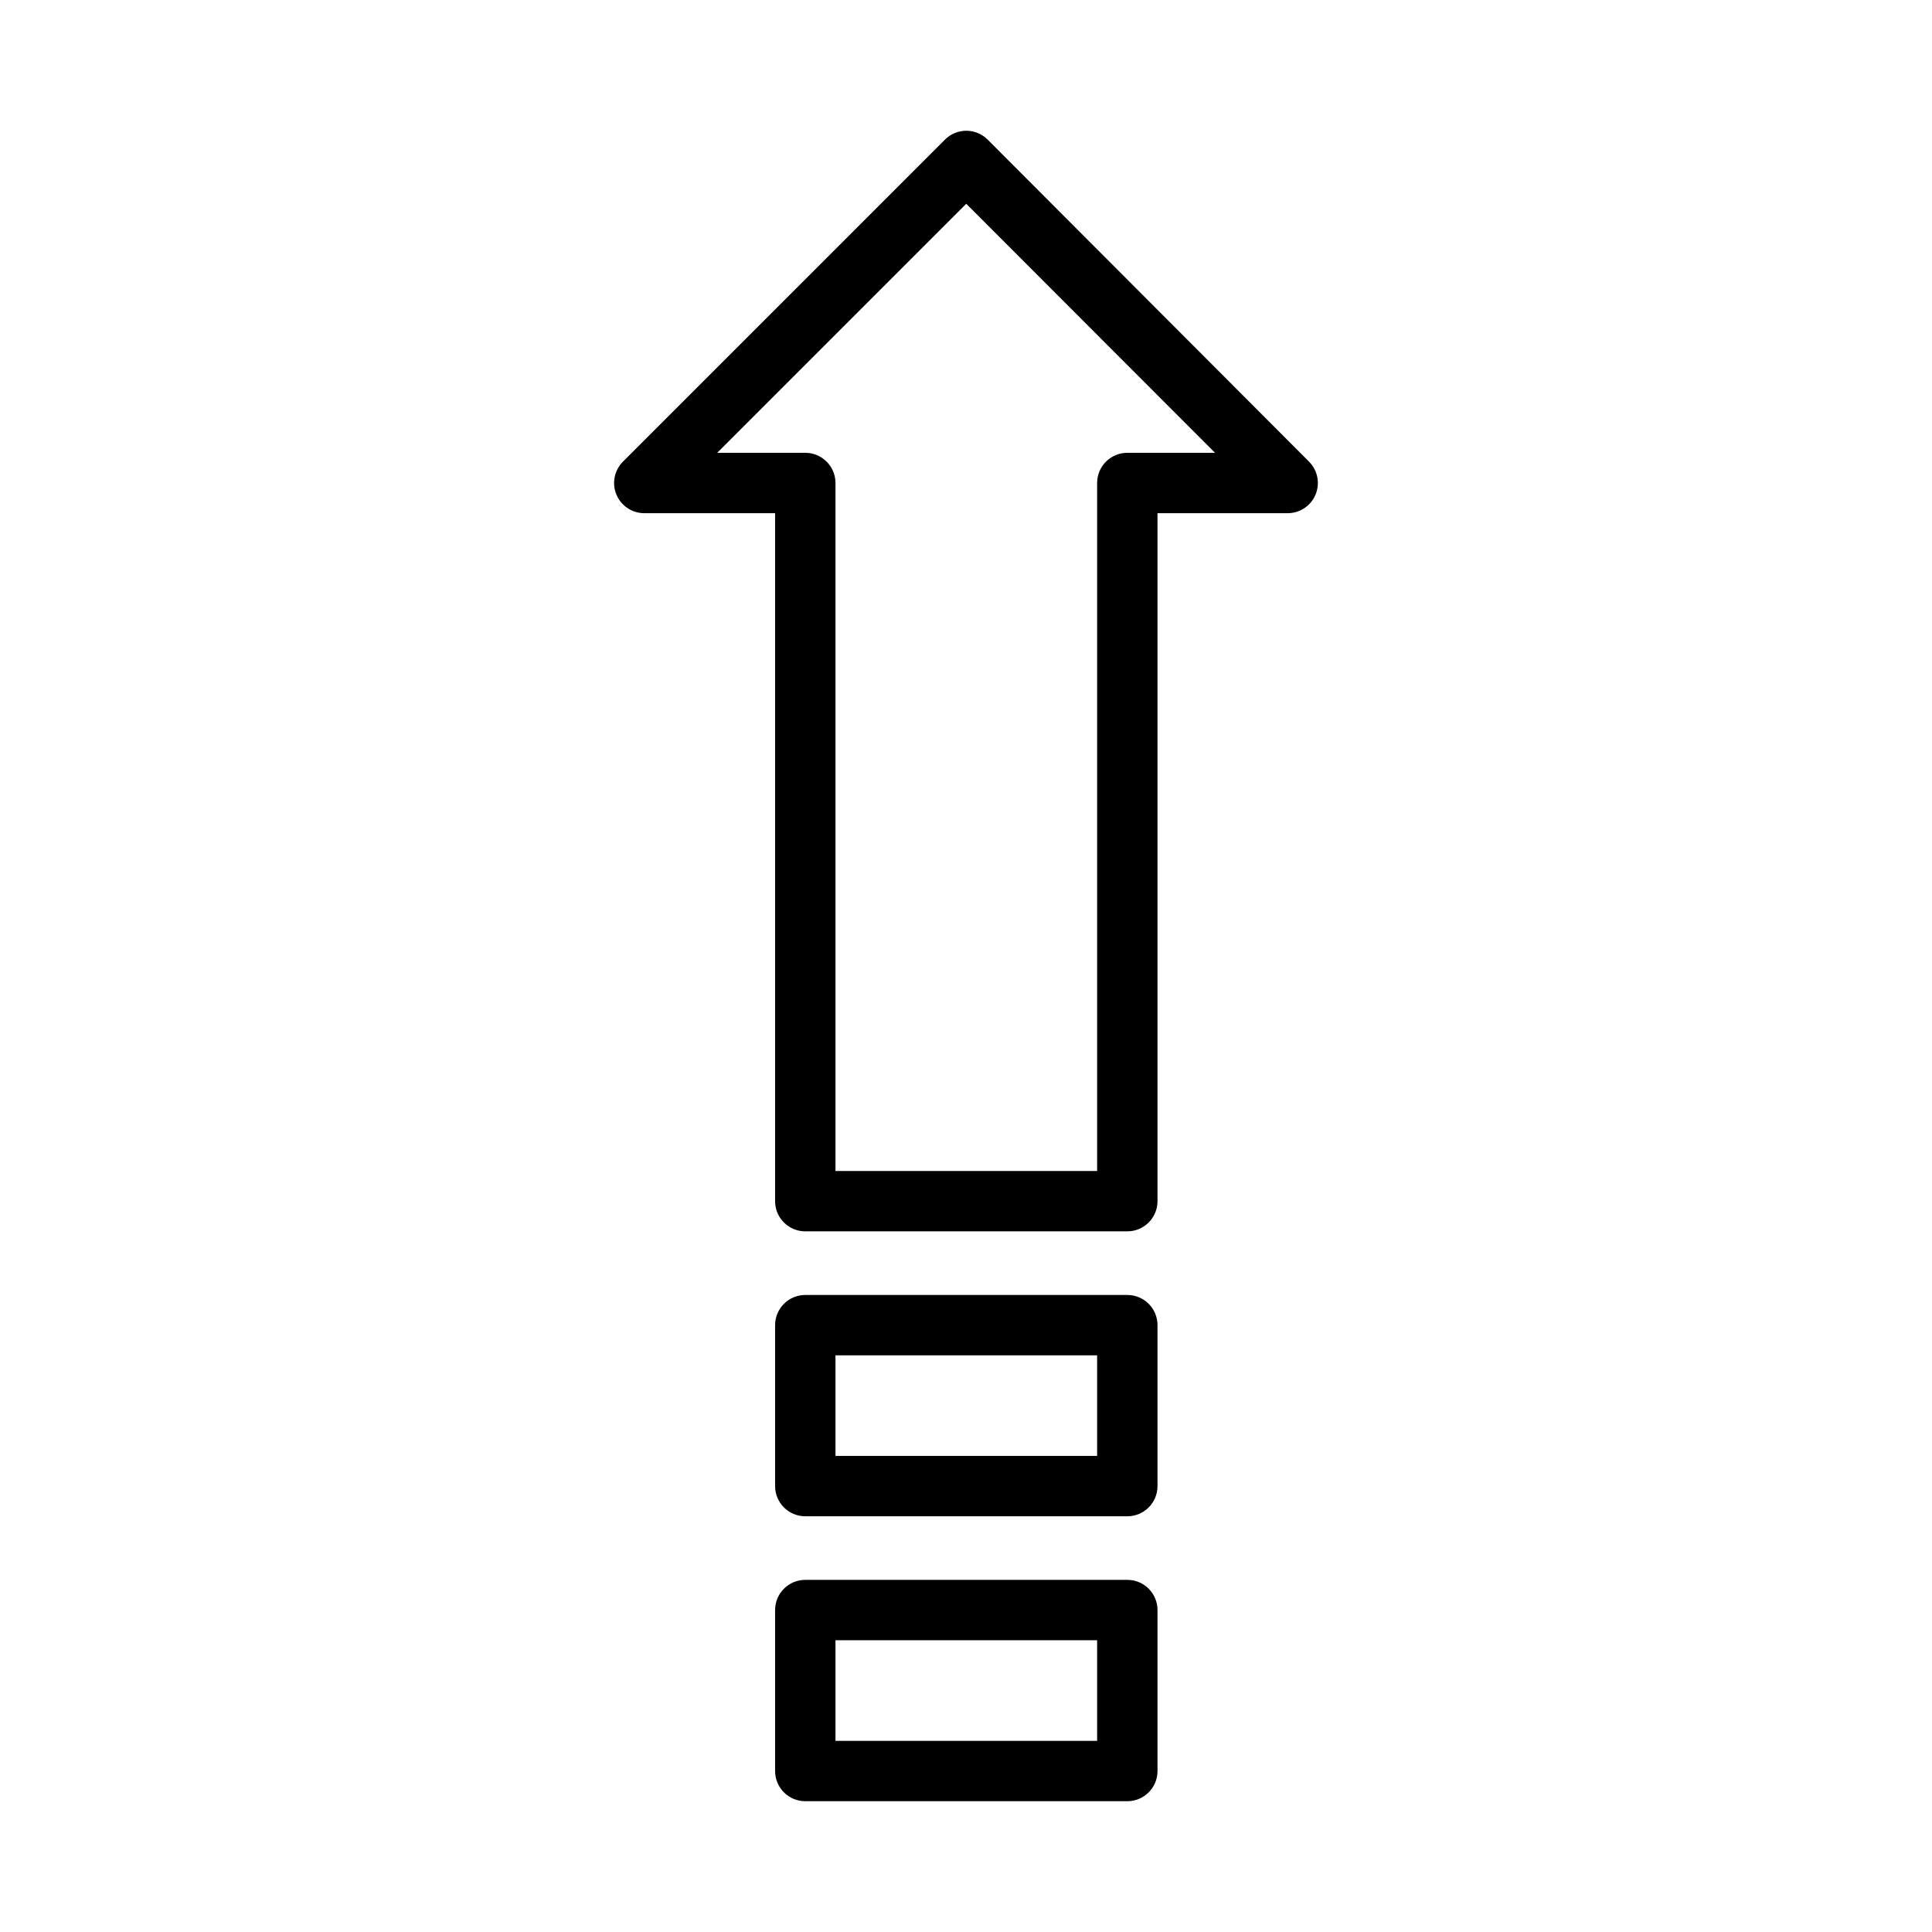
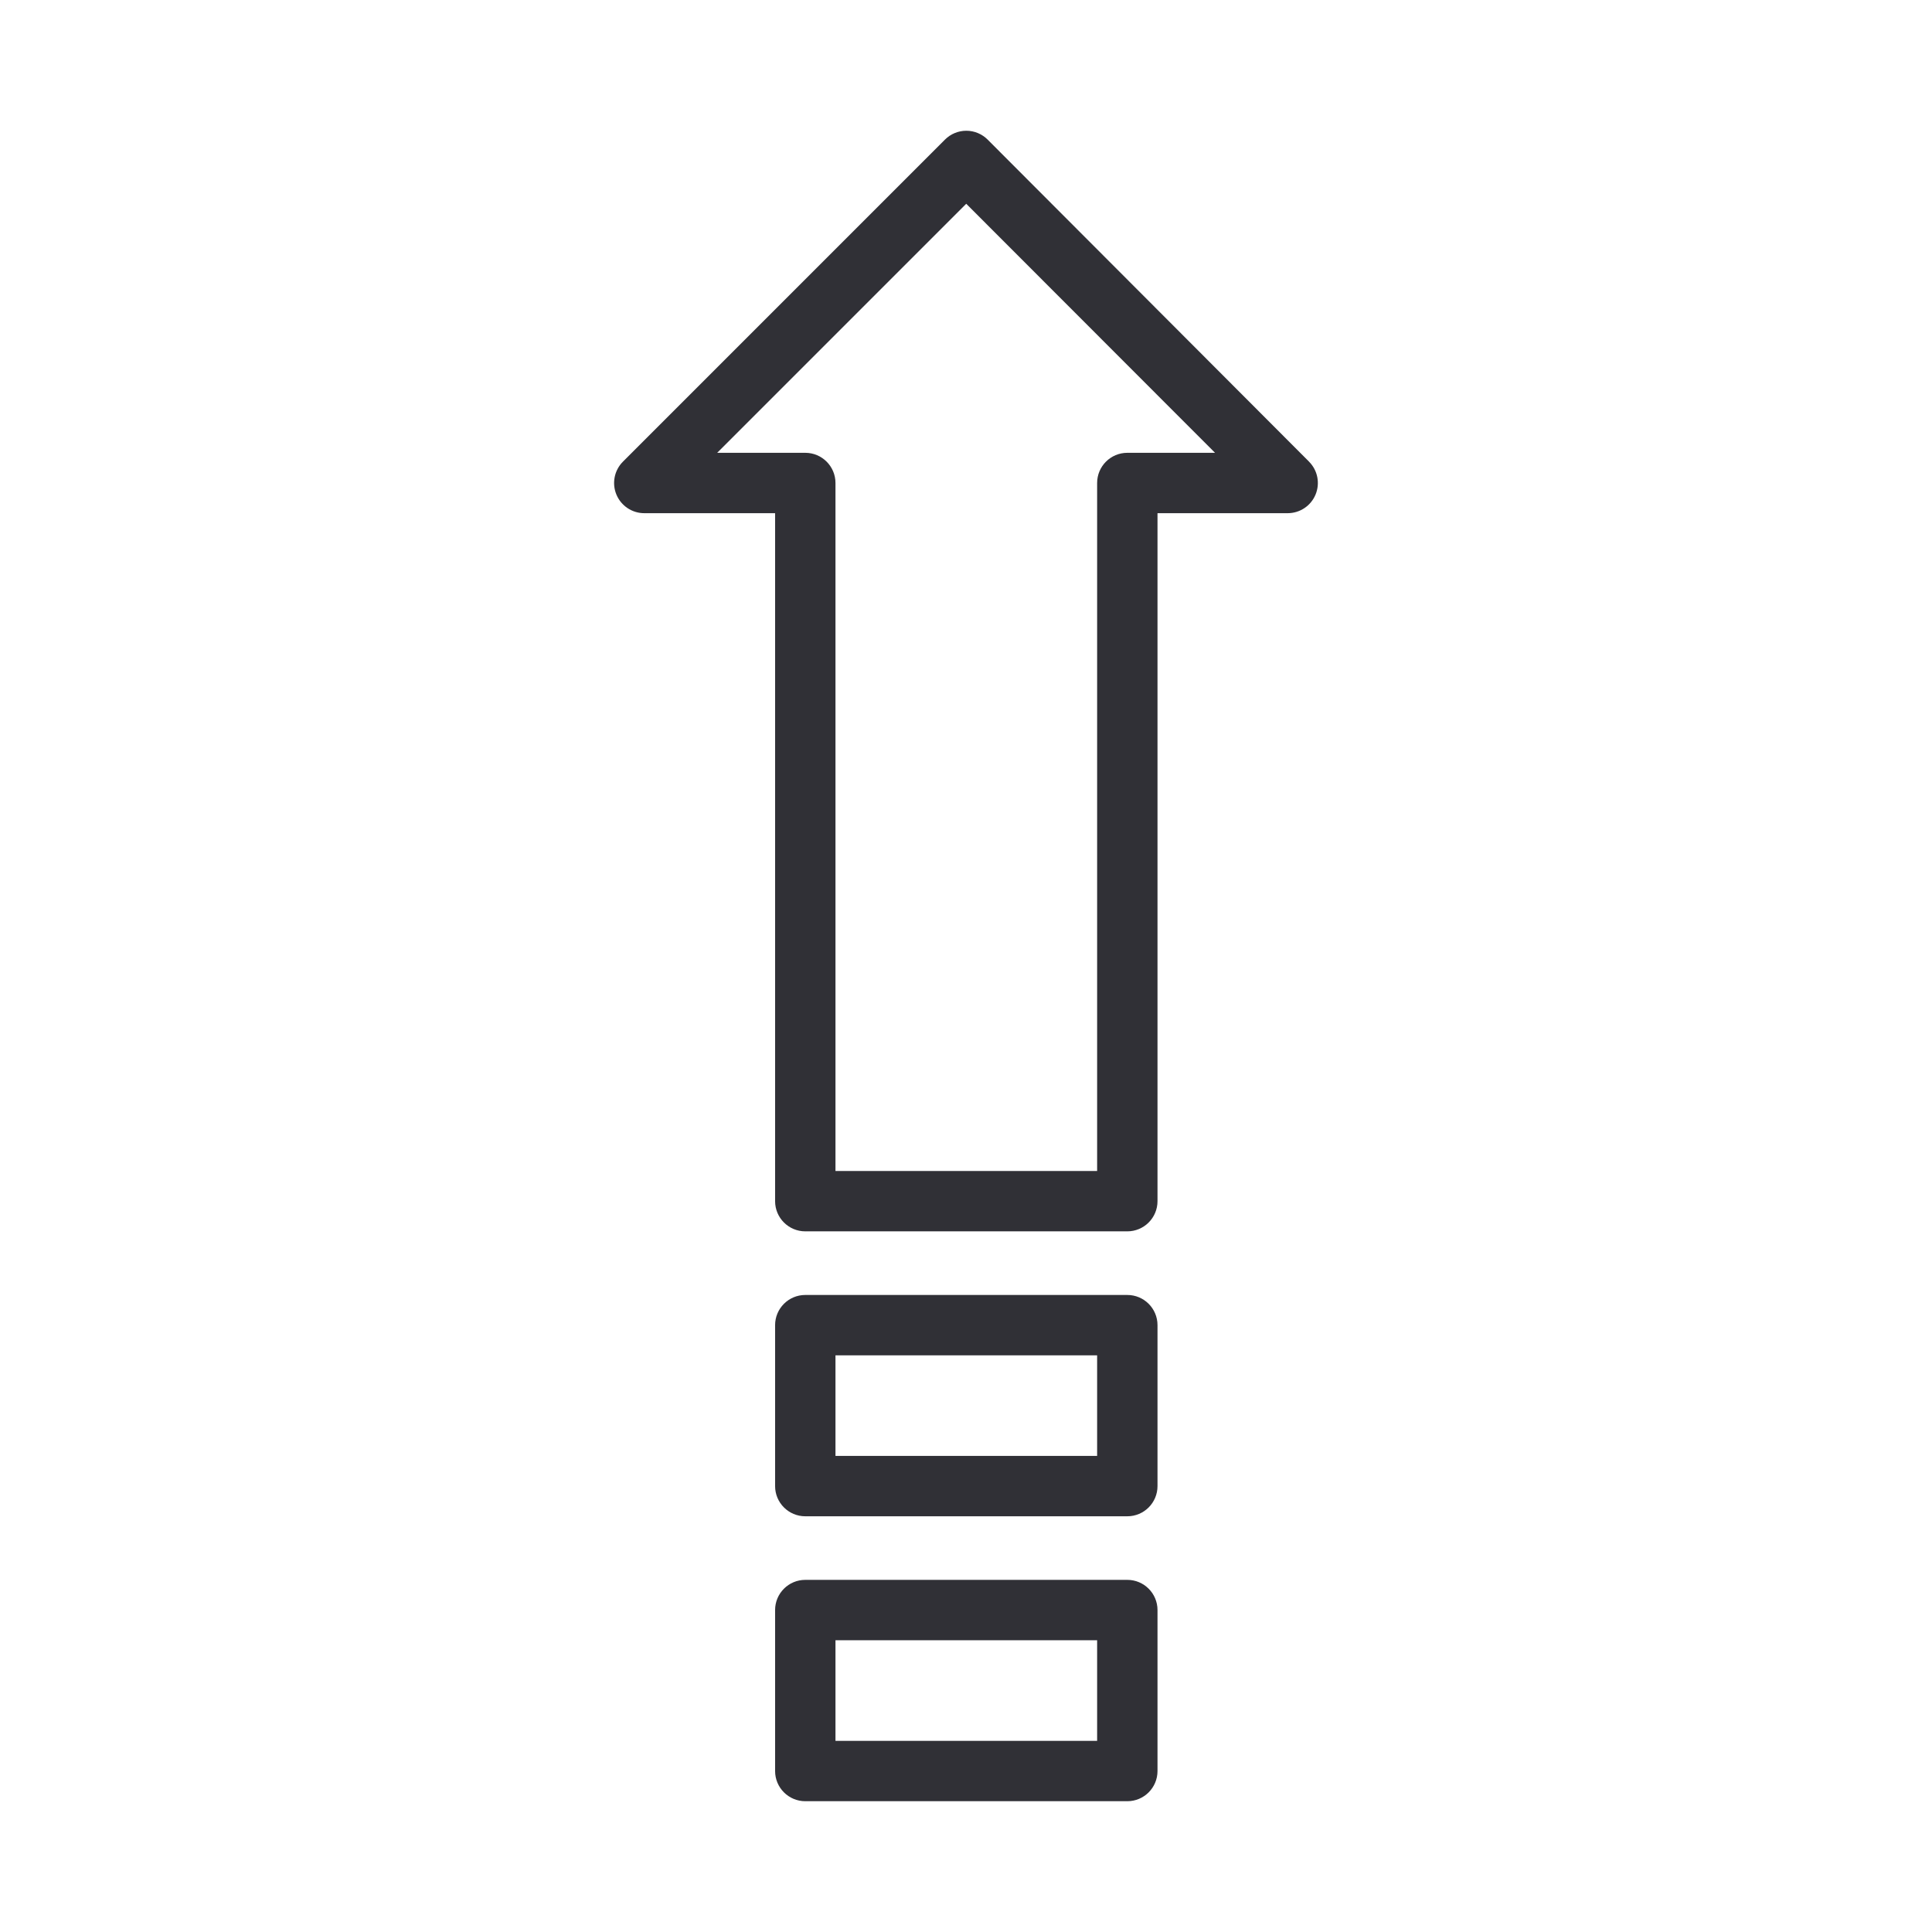
- <svg xmlns="http://www.w3.org/2000/svg" fill="#000000" width="800px" height="800px" viewBox="0 0 512 512" data-name="Layer 1" id="Layer_1">
+ <svg xmlns="http://www.w3.org/2000/svg" fill="#303036" width="800px" height="800px" viewBox="0 0 512 512" data-name="Layer 1" id="Layer_1">
  <path d="M298.75,343.18H213.41a8,8,0,0,0-8,8v42.65a8,8,0,0,0,8,8h85.34a8,8,0,0,0,8-8V351.18A8,8,0,0,0,298.75,343.18Zm-8,42.65H221.41V359.18h69.34Zm8,32.85H213.41a8,8,0,0,0-8,8v42.66a8,8,0,0,0,8,8h85.34a8,8,0,0,0,8-8V426.68A8,8,0,0,0,298.75,418.68Zm-8,42.66H221.41V434.68h69.34Zm56.16-339L261.74,37a8,8,0,0,0-5.66-2.35h0A8,8,0,0,0,250.42,37l-85.33,85.34A8,8,0,0,0,170.75,136h34.66V318.32a8,8,0,0,0,8,8h85.34a8,8,0,0,0,8-8V136h34.5a8,8,0,0,0,5.66-13.65ZM298.75,120a8,8,0,0,0-8,8V310.32H221.41V128a8,8,0,0,0-8-8H190.06l66-66L322,120Z" />
</svg>
